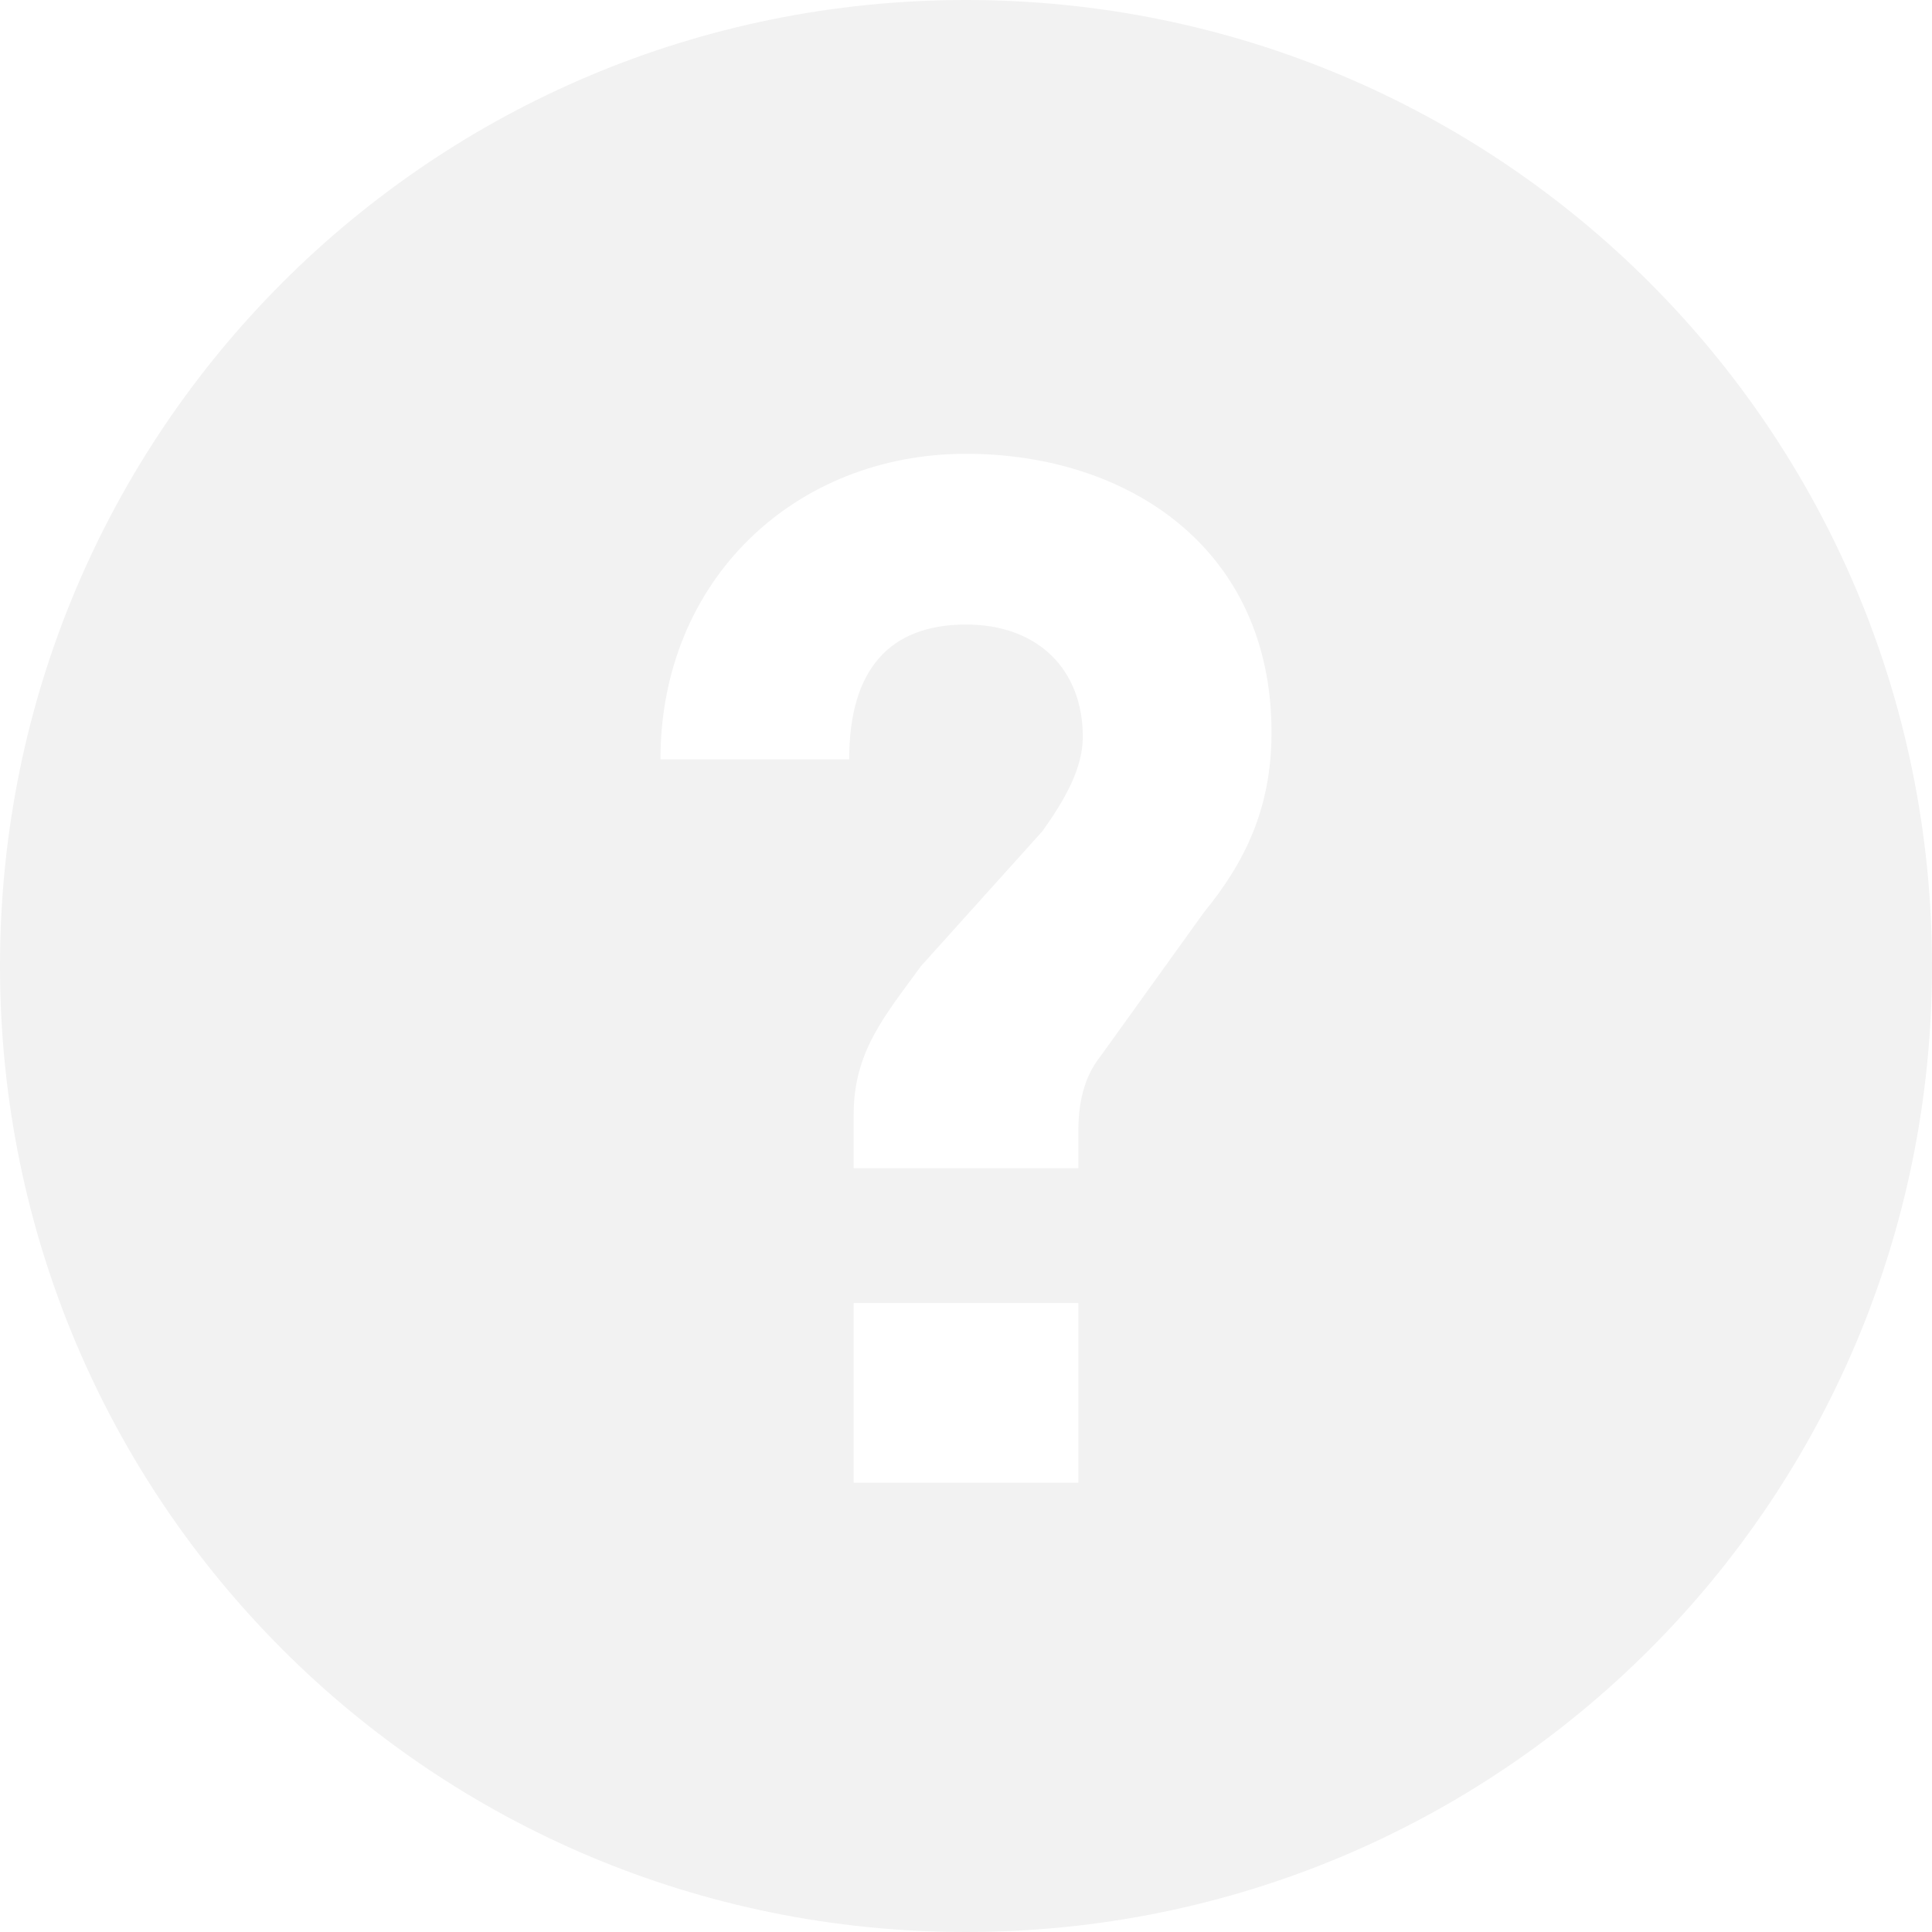
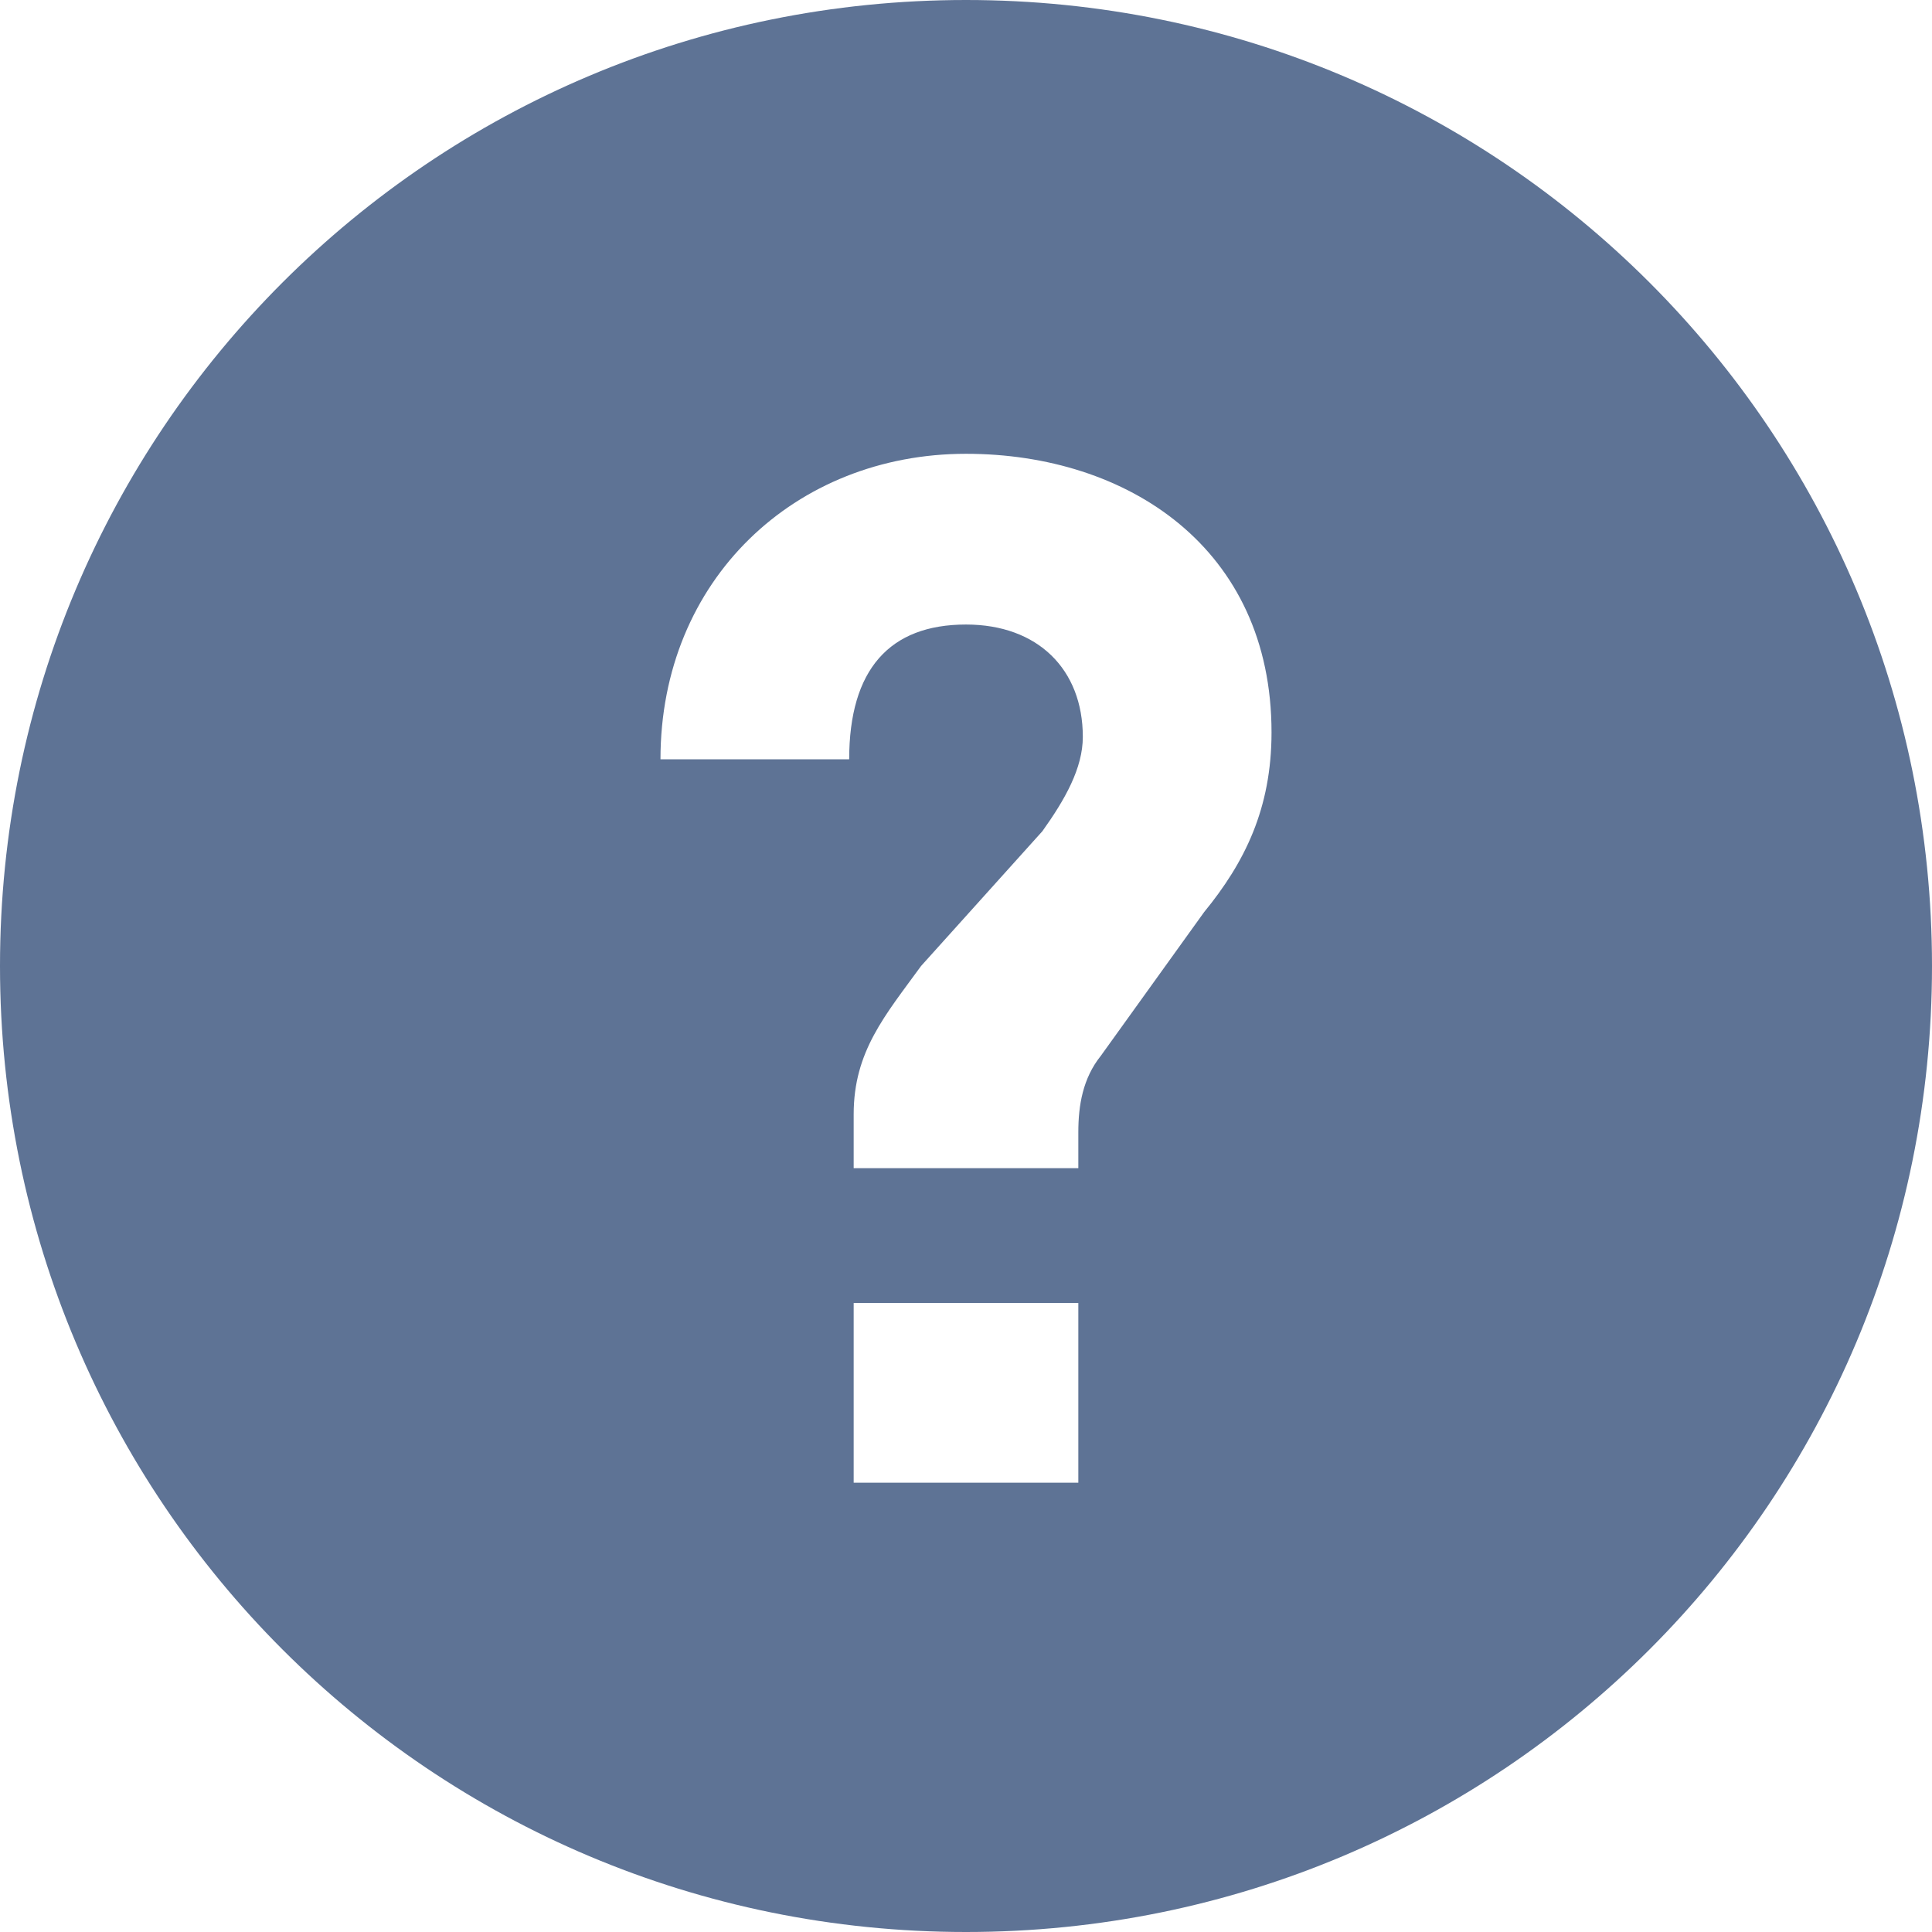
- <svg xmlns="http://www.w3.org/2000/svg" version="1.1" id="图层_1" x="0px" y="0px" viewBox="0 0 43 43" style="enable-background:new 0 0 43 43;" xml:space="preserve">
-   <style type="text/css">
- 	.st0{fill:#F2F2F2;}
- </style>
-   <path class="st0" d="M43,21.5C43,33.4,33.4,43,21.5,43S0,33.4,0,21.5S9.6,0,21.5,0S43,9.6,43,21.5z M28.3,16.3  c0-4.1-3.2-6.2-6.8-6.2c-3.8,0-6.8,2.8-6.8,6.8h4.2c0-2,0.9-3,2.6-3c1.6,0,2.6,1,2.6,2.5c0,0.7-0.4,1.4-0.9,2.1l-2.7,3  c-0.8,1.1-1.5,1.9-1.5,3.3V26h5v-0.8c0-0.6,0.1-1.2,0.5-1.7l2.3-3.2C27.7,19.2,28.3,18,28.3,16.3z M24,33v-4h-5v4H24z" />
+ <svg xmlns="http://www.w3.org/2000/svg" id="图层_1" viewBox="0 0 43 43">
+   <style>.st0{fill:#5e7395;}</style>
+   <path class="st0" d="M43 21.5C43 33.4 33.4 43 21.5 43S0 33.4 0 21.5 9.6 0 21.5 0 43 9.6 43 21.5zm-14.7-5.2c0-4.1-3.2-6.2-6.8-6.2-3.8 0-6.8 2.8-6.8 6.8h4.2c0-2 .9-3 2.6-3 1.6 0 2.6 1 2.6 2.5 0 .7-.4 1.4-.9 2.1l-2.7 3c-.8 1.1-1.5 1.9-1.5 3.3V26h5v-.8c0-.6.1-1.2.5-1.7l2.3-3.2c.9-1.1 1.5-2.3 1.5-4zM24 33v-4h-5v4h5z" />
</svg>
